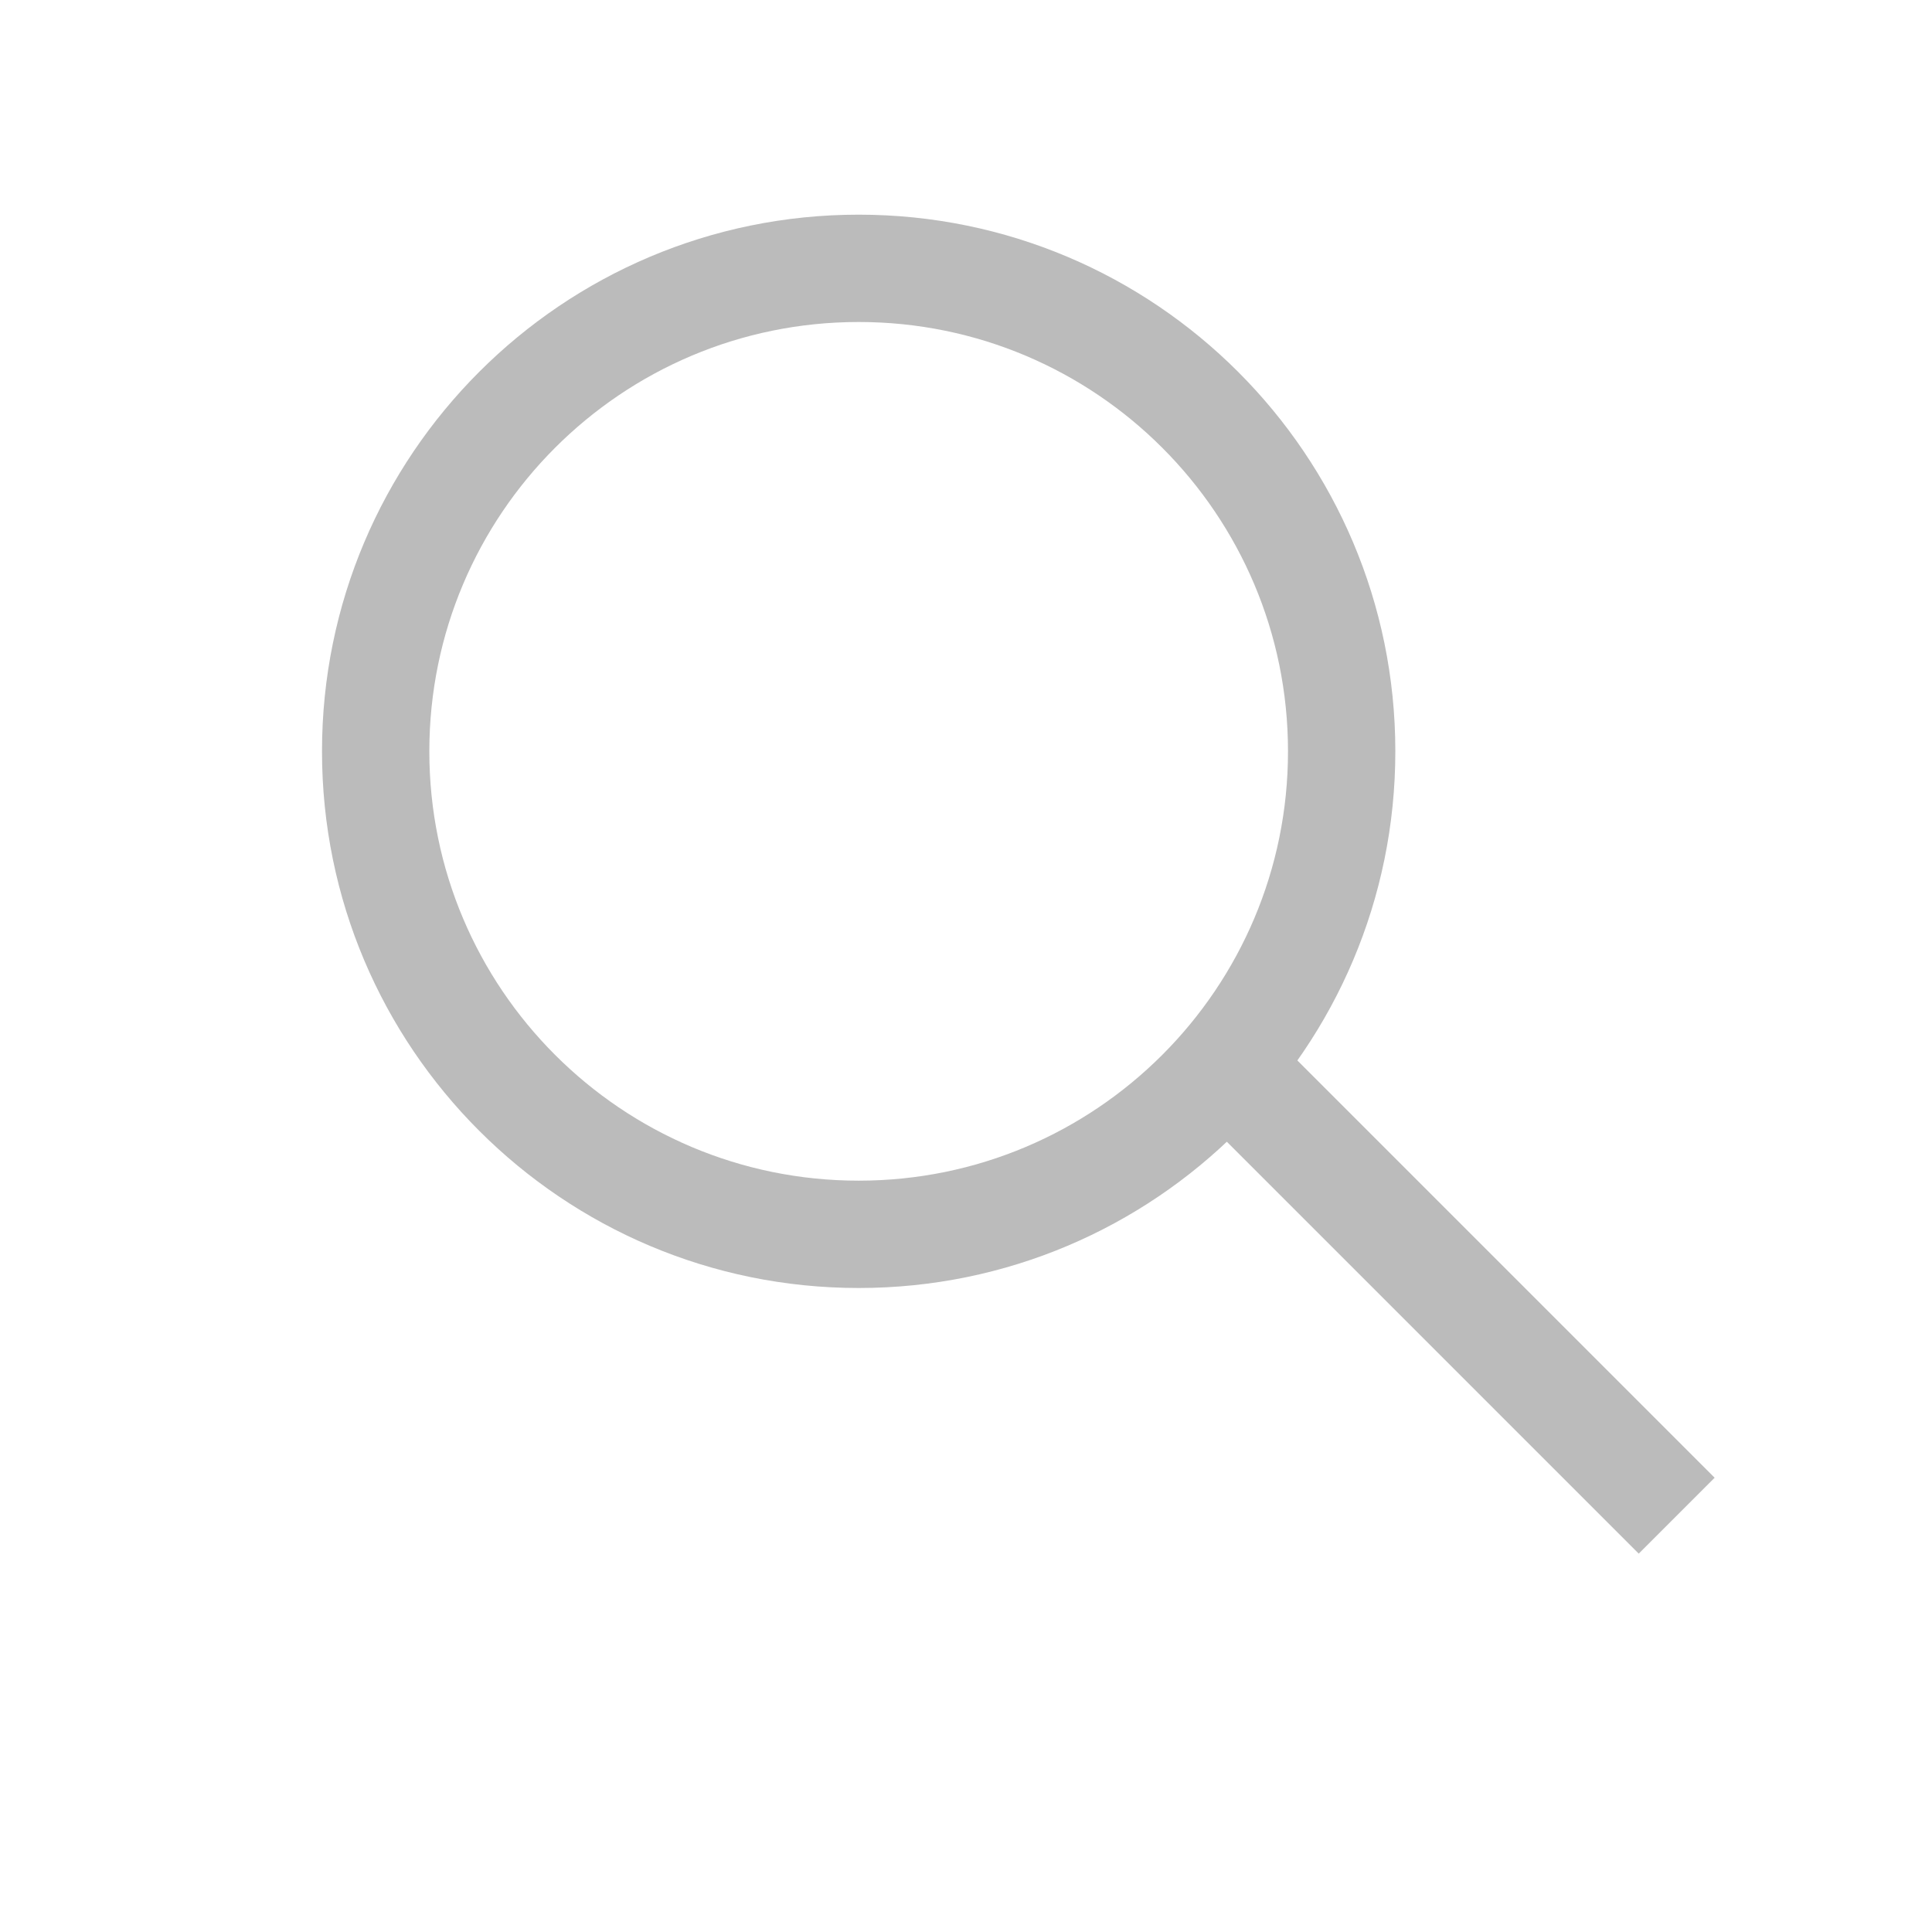
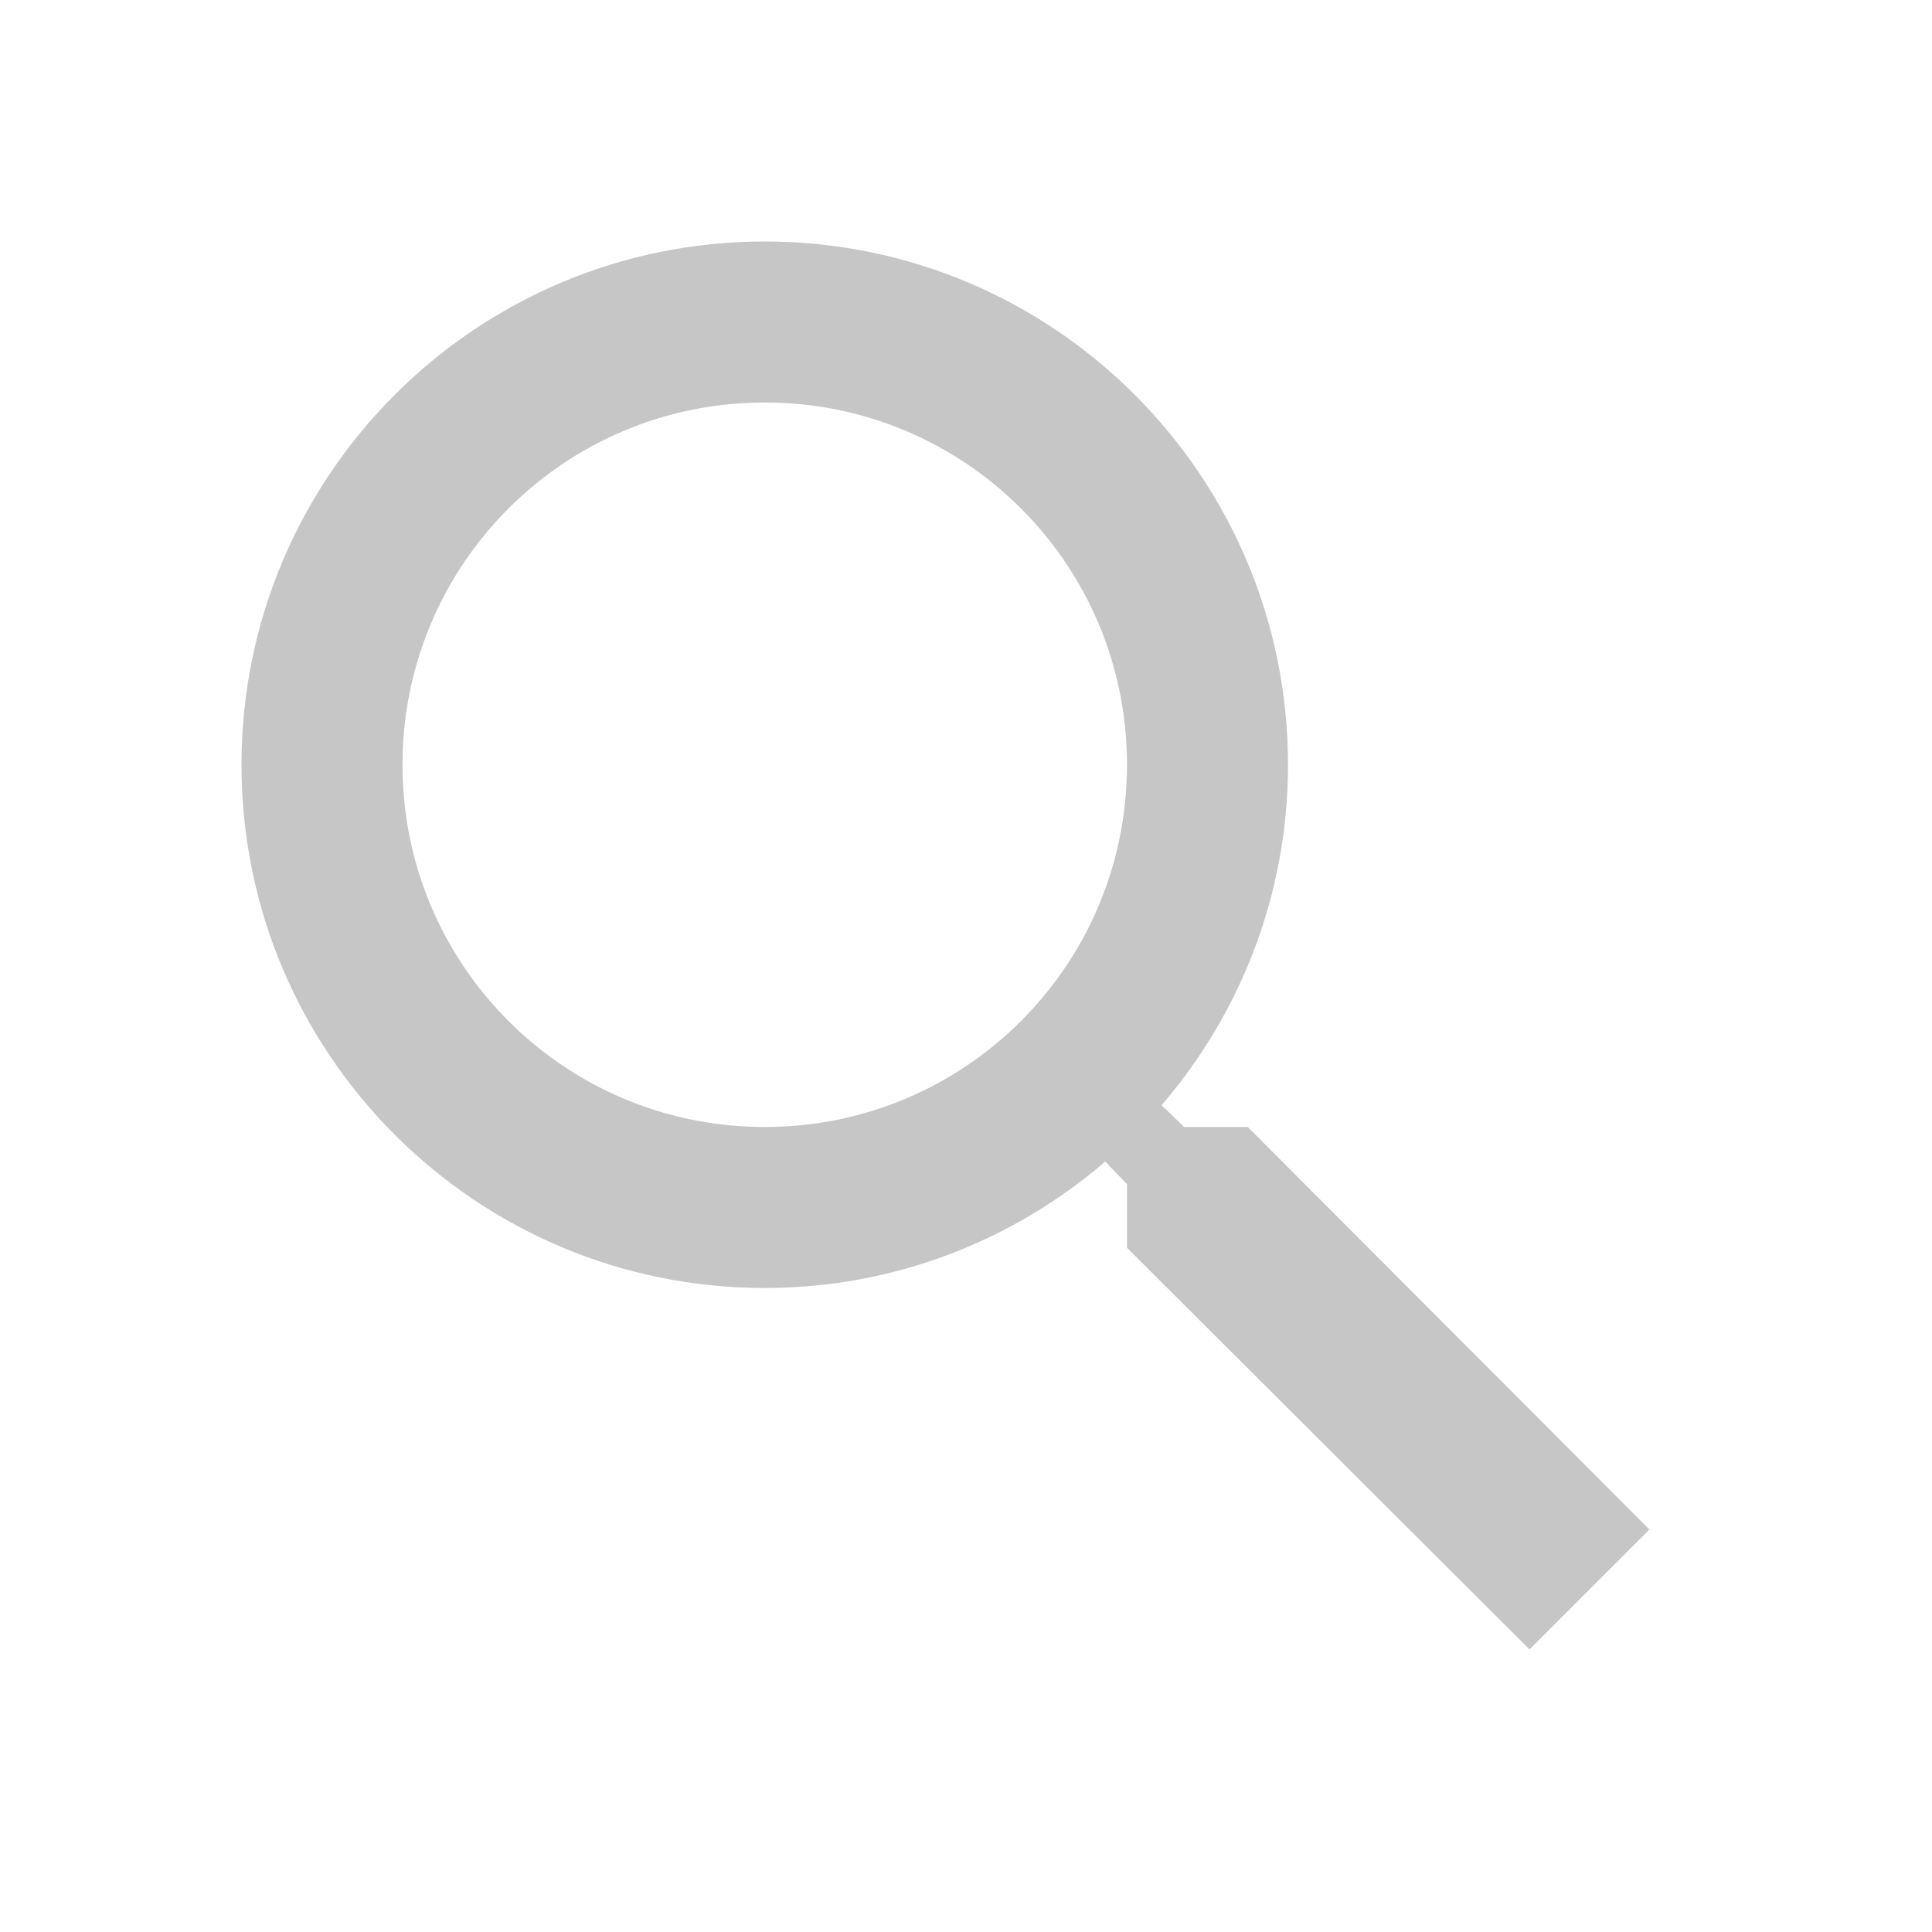
<svg xmlns="http://www.w3.org/2000/svg" width="18px" height="18px" viewBox="0 0 18 18" version="1.1">
  <defs />
  <g id="Even-Neater-Bookmarks" stroke="none" stroke-width="1" fill="none" fill-rule="evenodd">
-     <g id="search" fill="#BBBBBB">
-       <path d="M8,12 C10.761,12 13,9.761 13,7 C13,4.239 10.761,2 8,2 C5.239,2 3,4.239 3,7 C3,9.761 5.239,12 8,12 Z M8,11 C10.209,11 12,9.209 12,7 C12,4.791 10.209,3 8,3 C5.791,3 4,4.791 4,7 C4,9.209 5.791,11 8,11 Z" id="Oval-1" />
-       <rect id="Rectangle-9" transform="translate(13.5, 12) rotate(-45) translate(-13.5, -12) " x="13" y="9" width="1" height="6" />
+     <g id="search">
+       <g id="ic_search_black_18px">
+         <polygon id="Shape" points="0 0 18 0 18 18 0 18" />
+         <path d="M11.625,10.5 L11.033,10.5 L10.822,10.297 C11.557,9.443 12,8.332 12,7.125 C12,4.433 9.818,2.25 7.125,2.25 C4.433,2.25 2.25,4.433 2.25,7.125 C2.25,9.818 4.433,12 7.125,12 C8.332,12 9.443,11.557 10.297,10.822 L10.5,11.033 L10.5,11.625 L14.25,15.367 L15.367,14.25 L11.625,10.5 L11.625,10.5 Z M7.125,10.5 C5.258,10.5 3.75,8.992 3.75,7.125 C3.75,5.258 5.258,3.75 7.125,3.75 C8.992,3.75 10.5,5.258 10.5,7.125 C10.5,8.992 8.992,10.5 7.125,10.5 L7.125,10.5 Z" id="Shape" fill="#C6C6C6" />
+       </g>
    </g>
  </g>
</svg>
